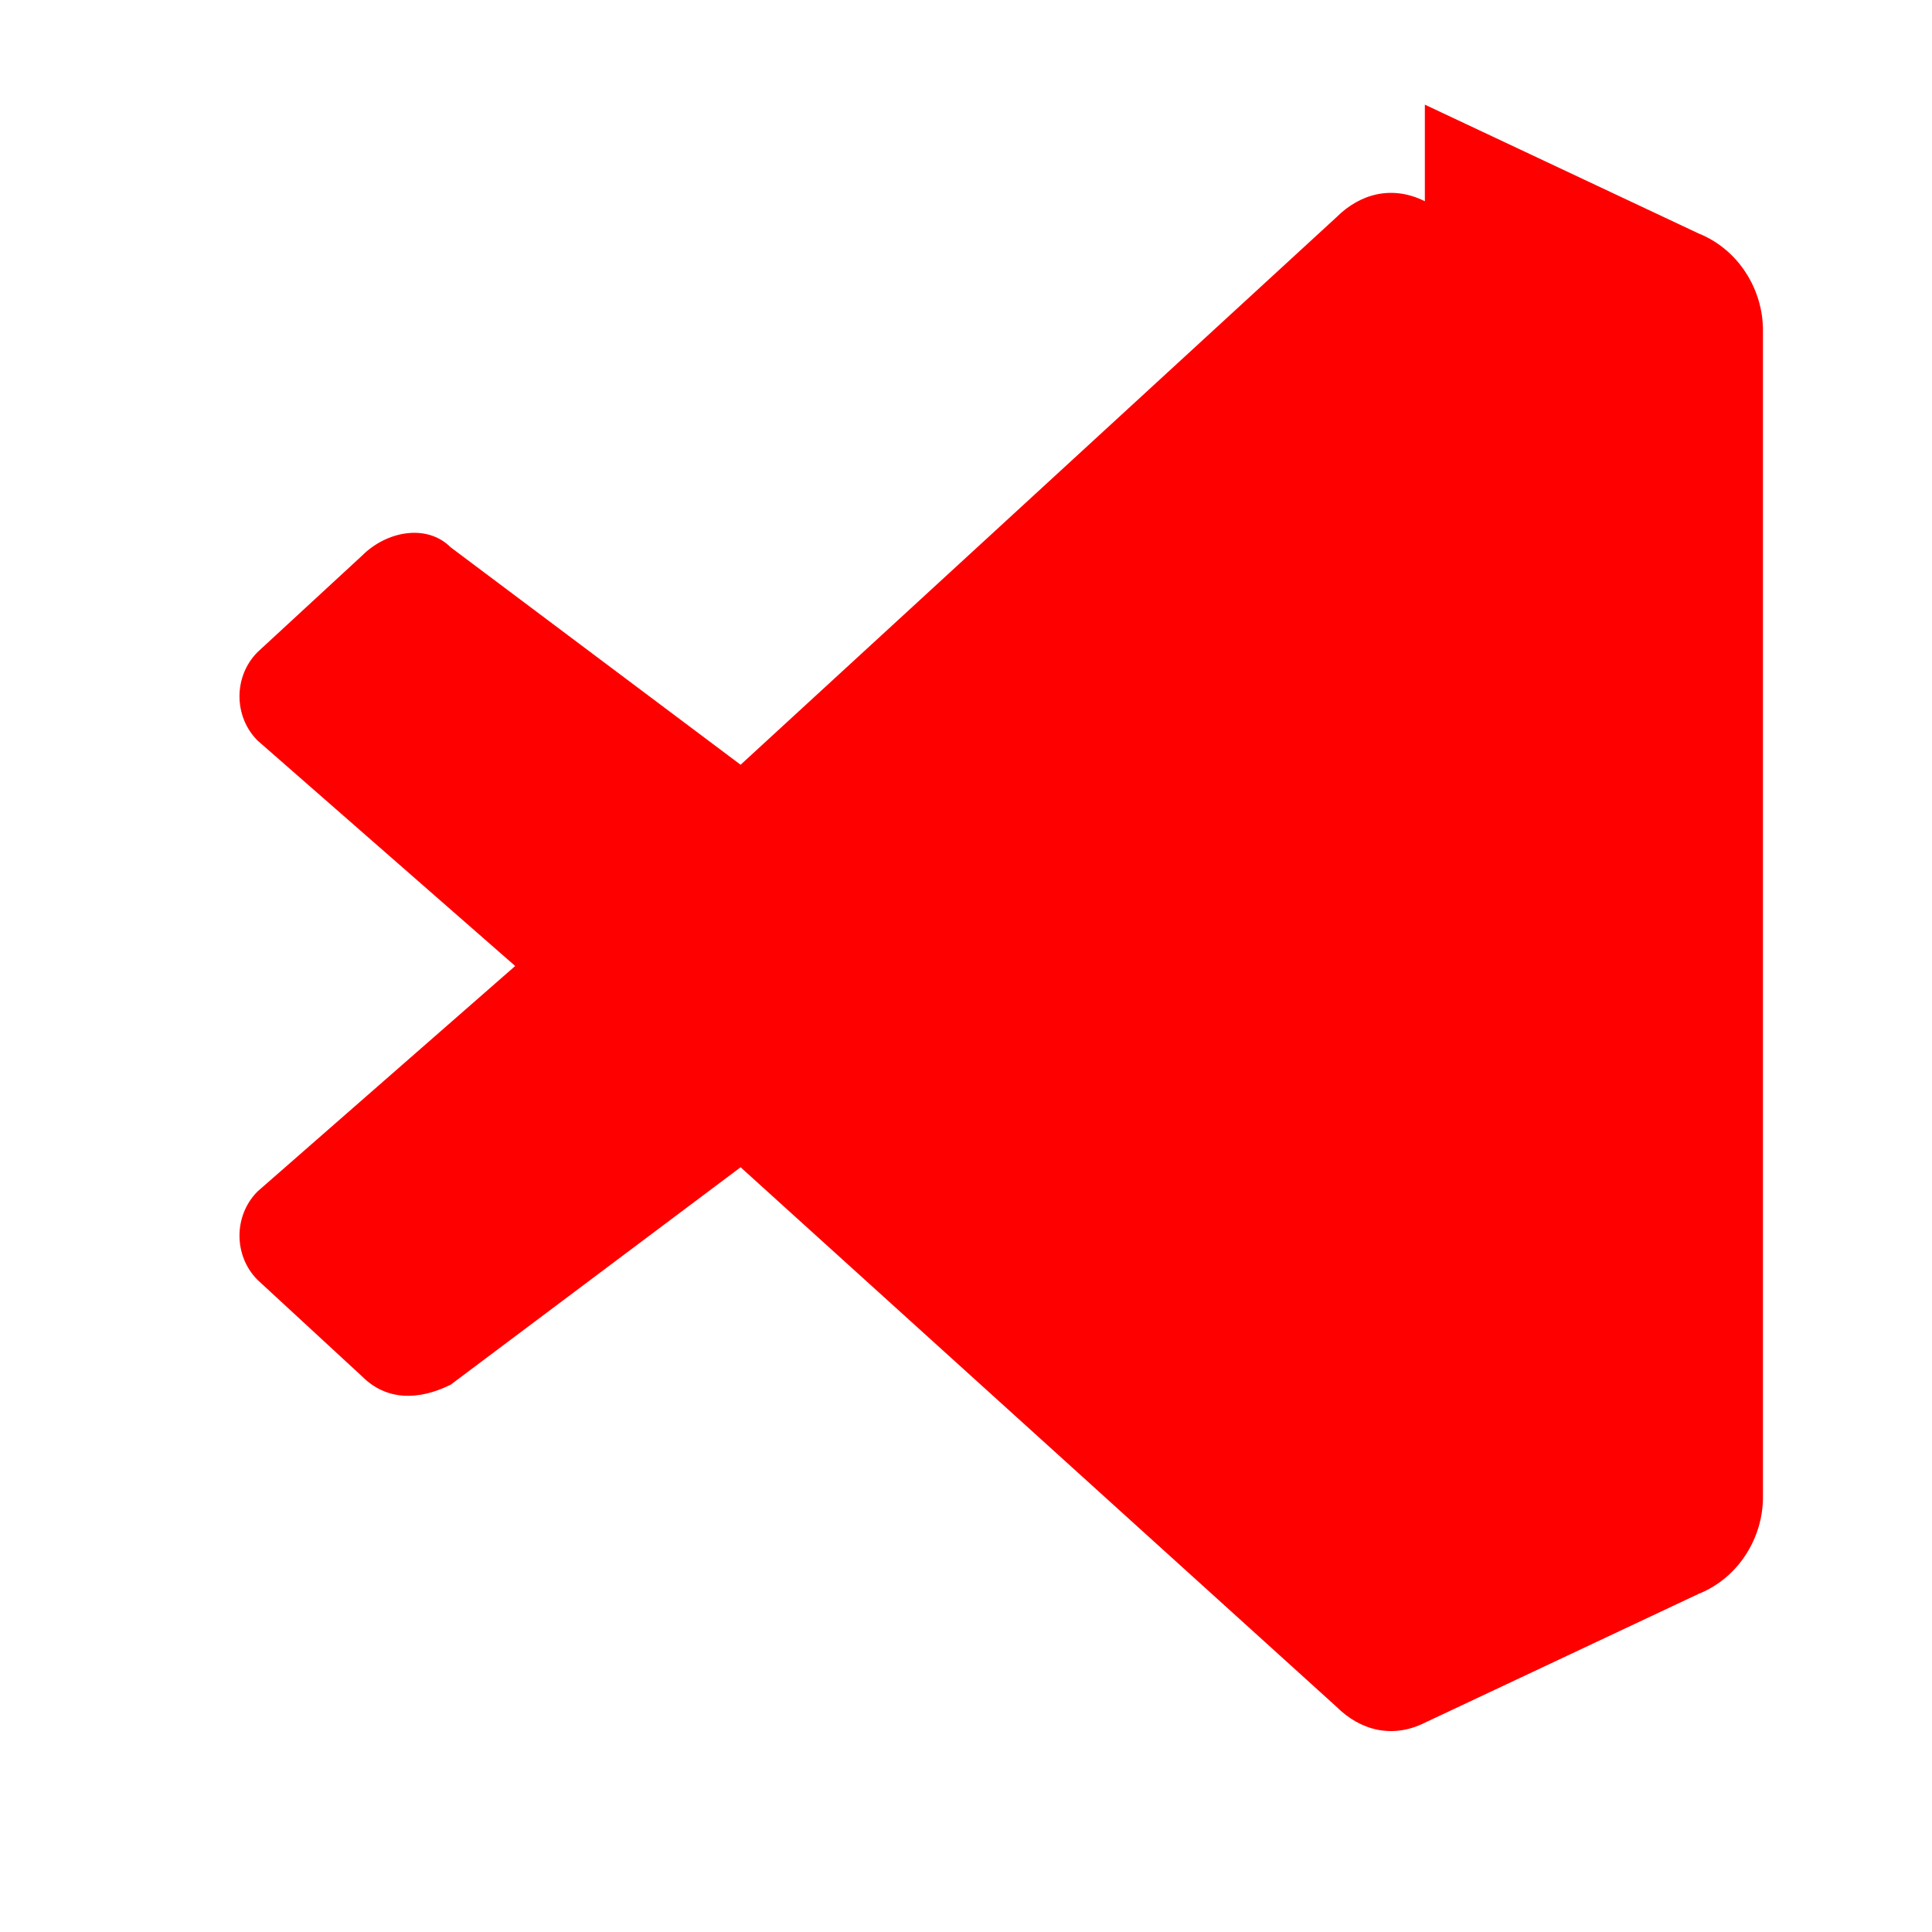
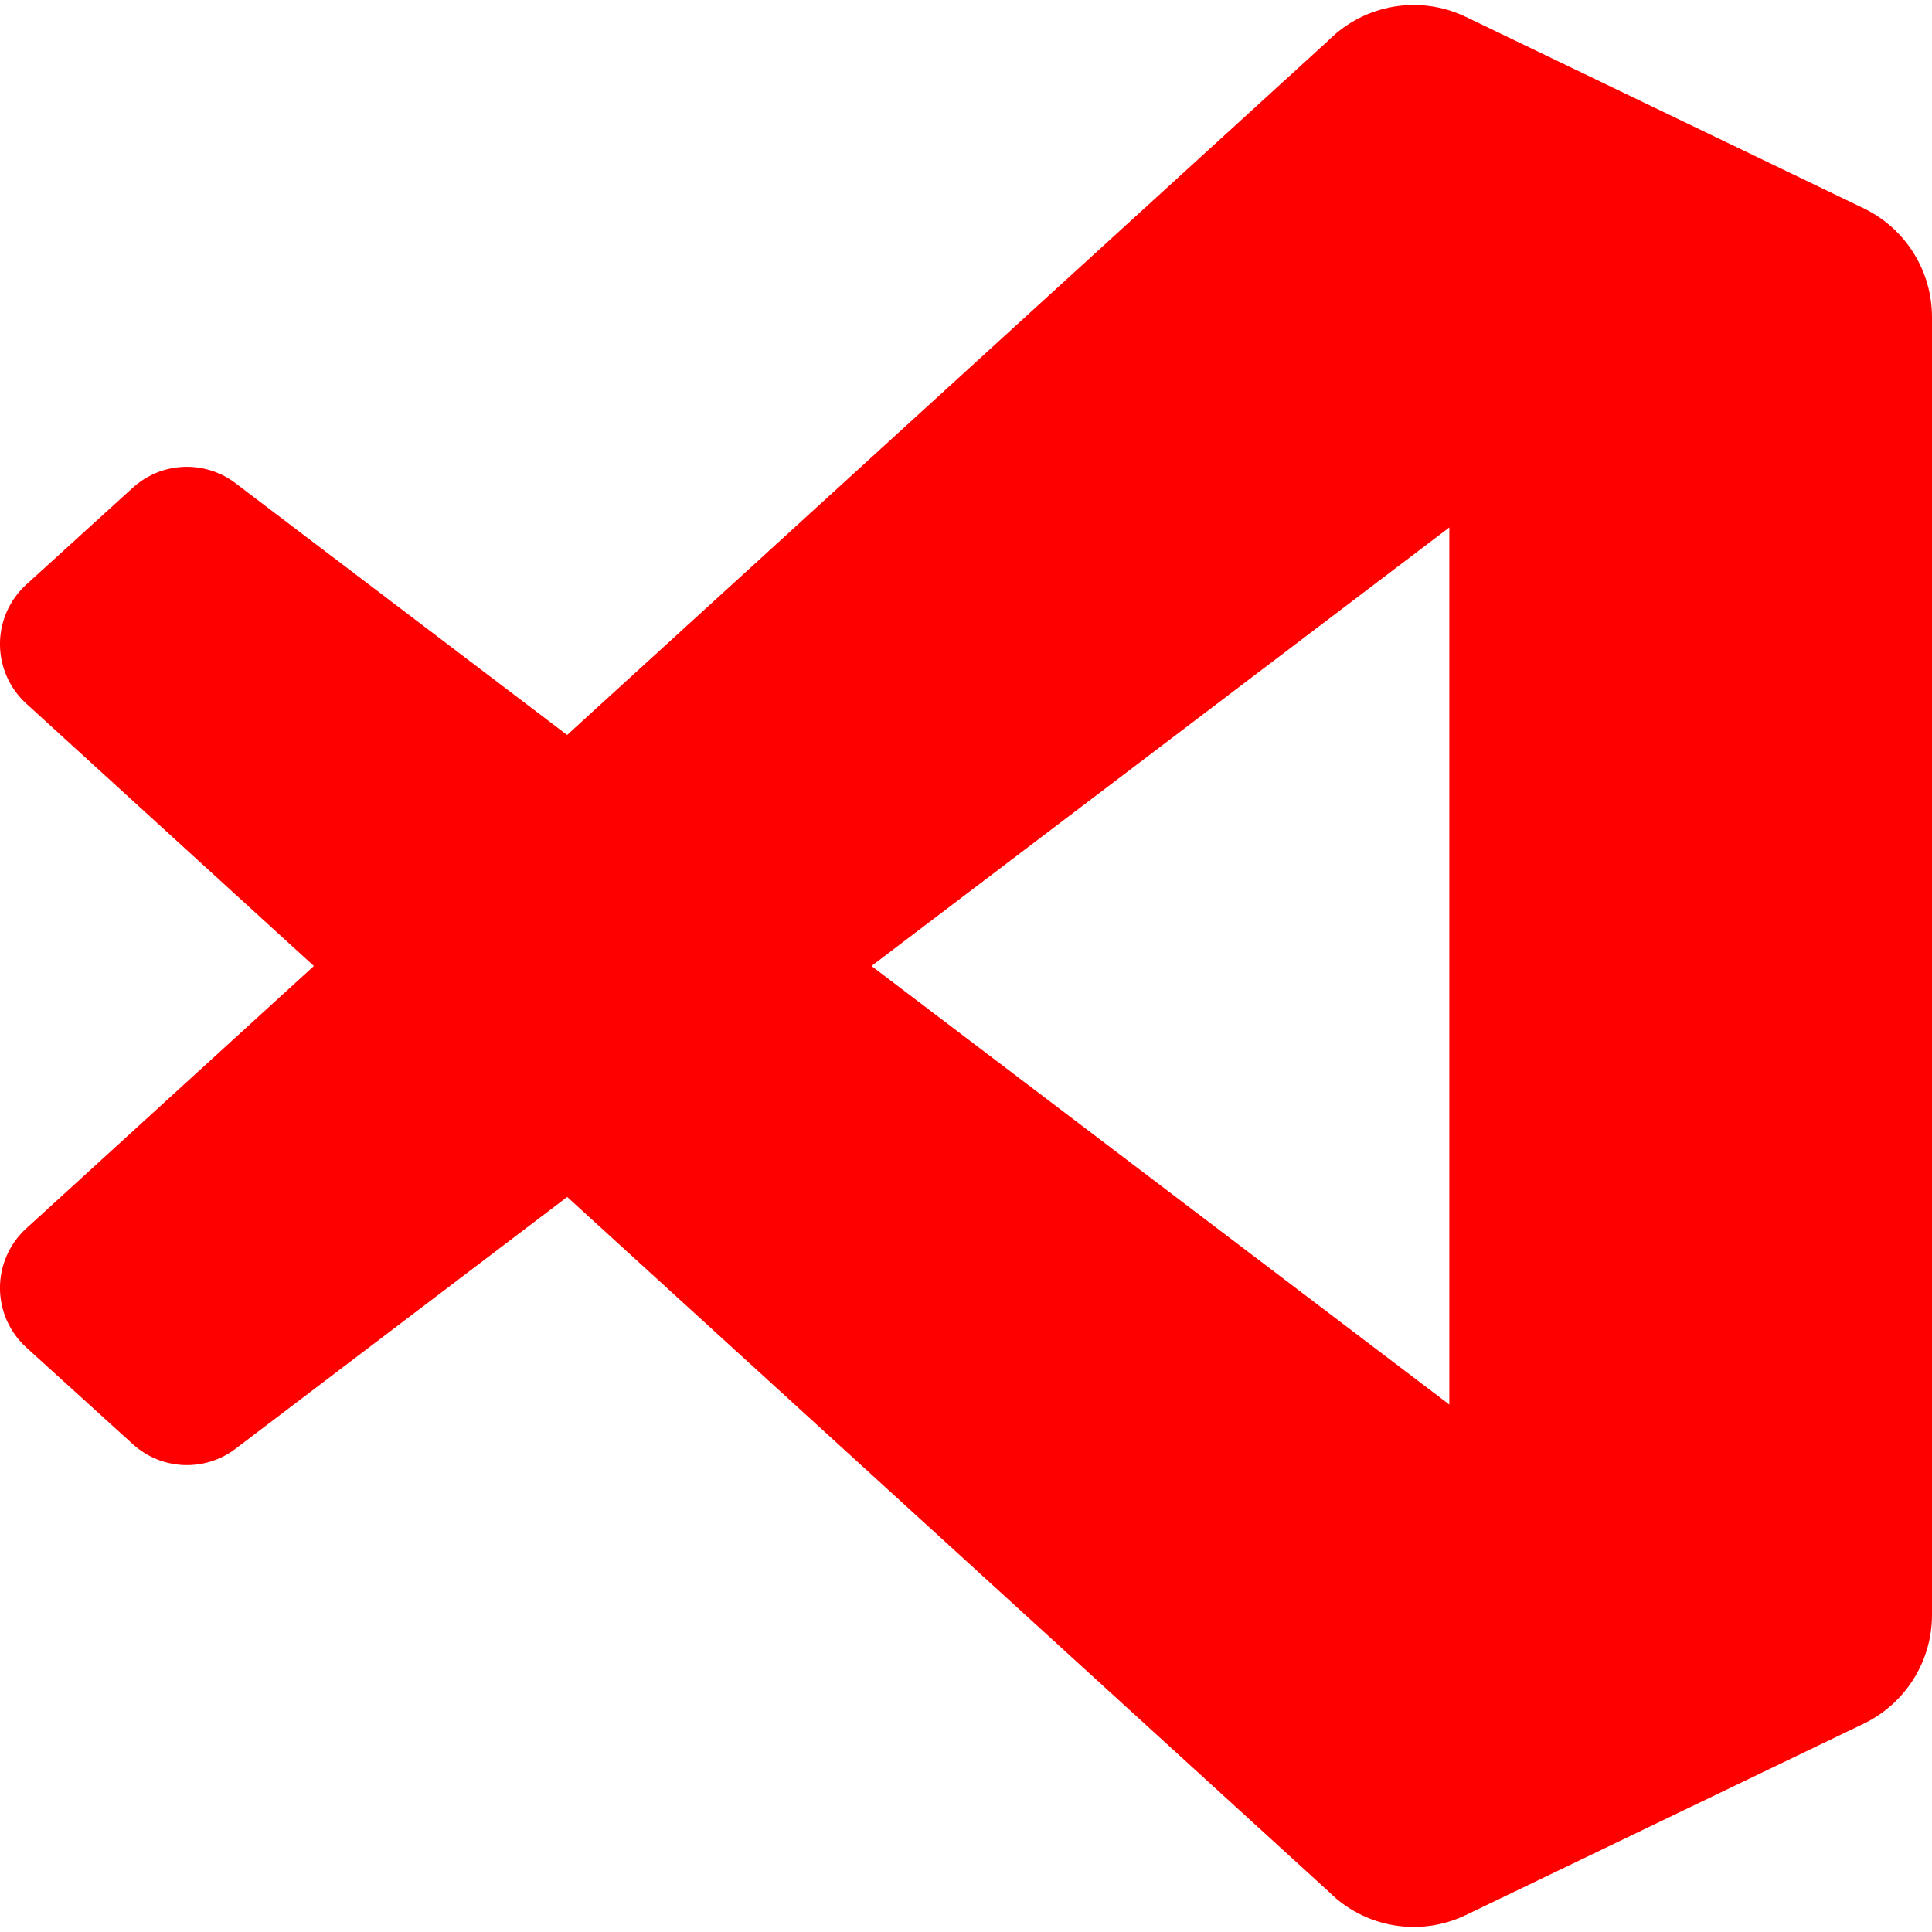
- <svg xmlns="http://www.w3.org/2000/svg" width="24" height="24" viewBox="0 0 24 24" fill="none">
-   <path d="M17.7 2.5c-.4-.2-.8-.1-1.1.2L9.2 9.5 5.6 6.8c-.3-.3-.8-.2-1.1.1l-1.3 1.2c-.3.3-.3.8 0 1.1L6.4 12l-3.2 2.8c-.3.3-.3.8 0 1.1l1.3 1.2c.3.3.7.3 1.1.1l3.6-2.7 7.4 6.7c.3.3.7.4 1.1.2l3.4-1.6c.5-.2.8-.7.8-1.2V4.1c0-.5-.3-1-.8-1.2l-3.4-1.6zm0 5.4L13.2 12l4.5 4.1V7.9z" fill="#FF0000" />
+ <svg xmlns="http://www.w3.org/2000/svg" width="24" height="24" viewBox="0 0 24 24">
+   <path d="M23.15 2.587L18.21.21a1.494 1.494 0 0 0-1.705.29l-9.46 8.63-4.12-3.128a.999.999 0 0 0-1.276.057L.327 7.261A1 1 0 0 0 .326 8.74L3.899 12 .326 15.26a1 1 0 0 0 .001 1.479L1.65 17.94a.999.999 0 0 0 1.276.057l4.12-3.128 9.46 8.63a1.492 1.492 0 0 0 1.704.29l4.942-2.377A1.5 1.5 0 0 0 24 20.06V3.939a1.5 1.5 0 0 0-.85-1.352zm-5.146 14.861L10.826 12l7.178-5.448v10.896z" fill="#FF0000" />
</svg>
